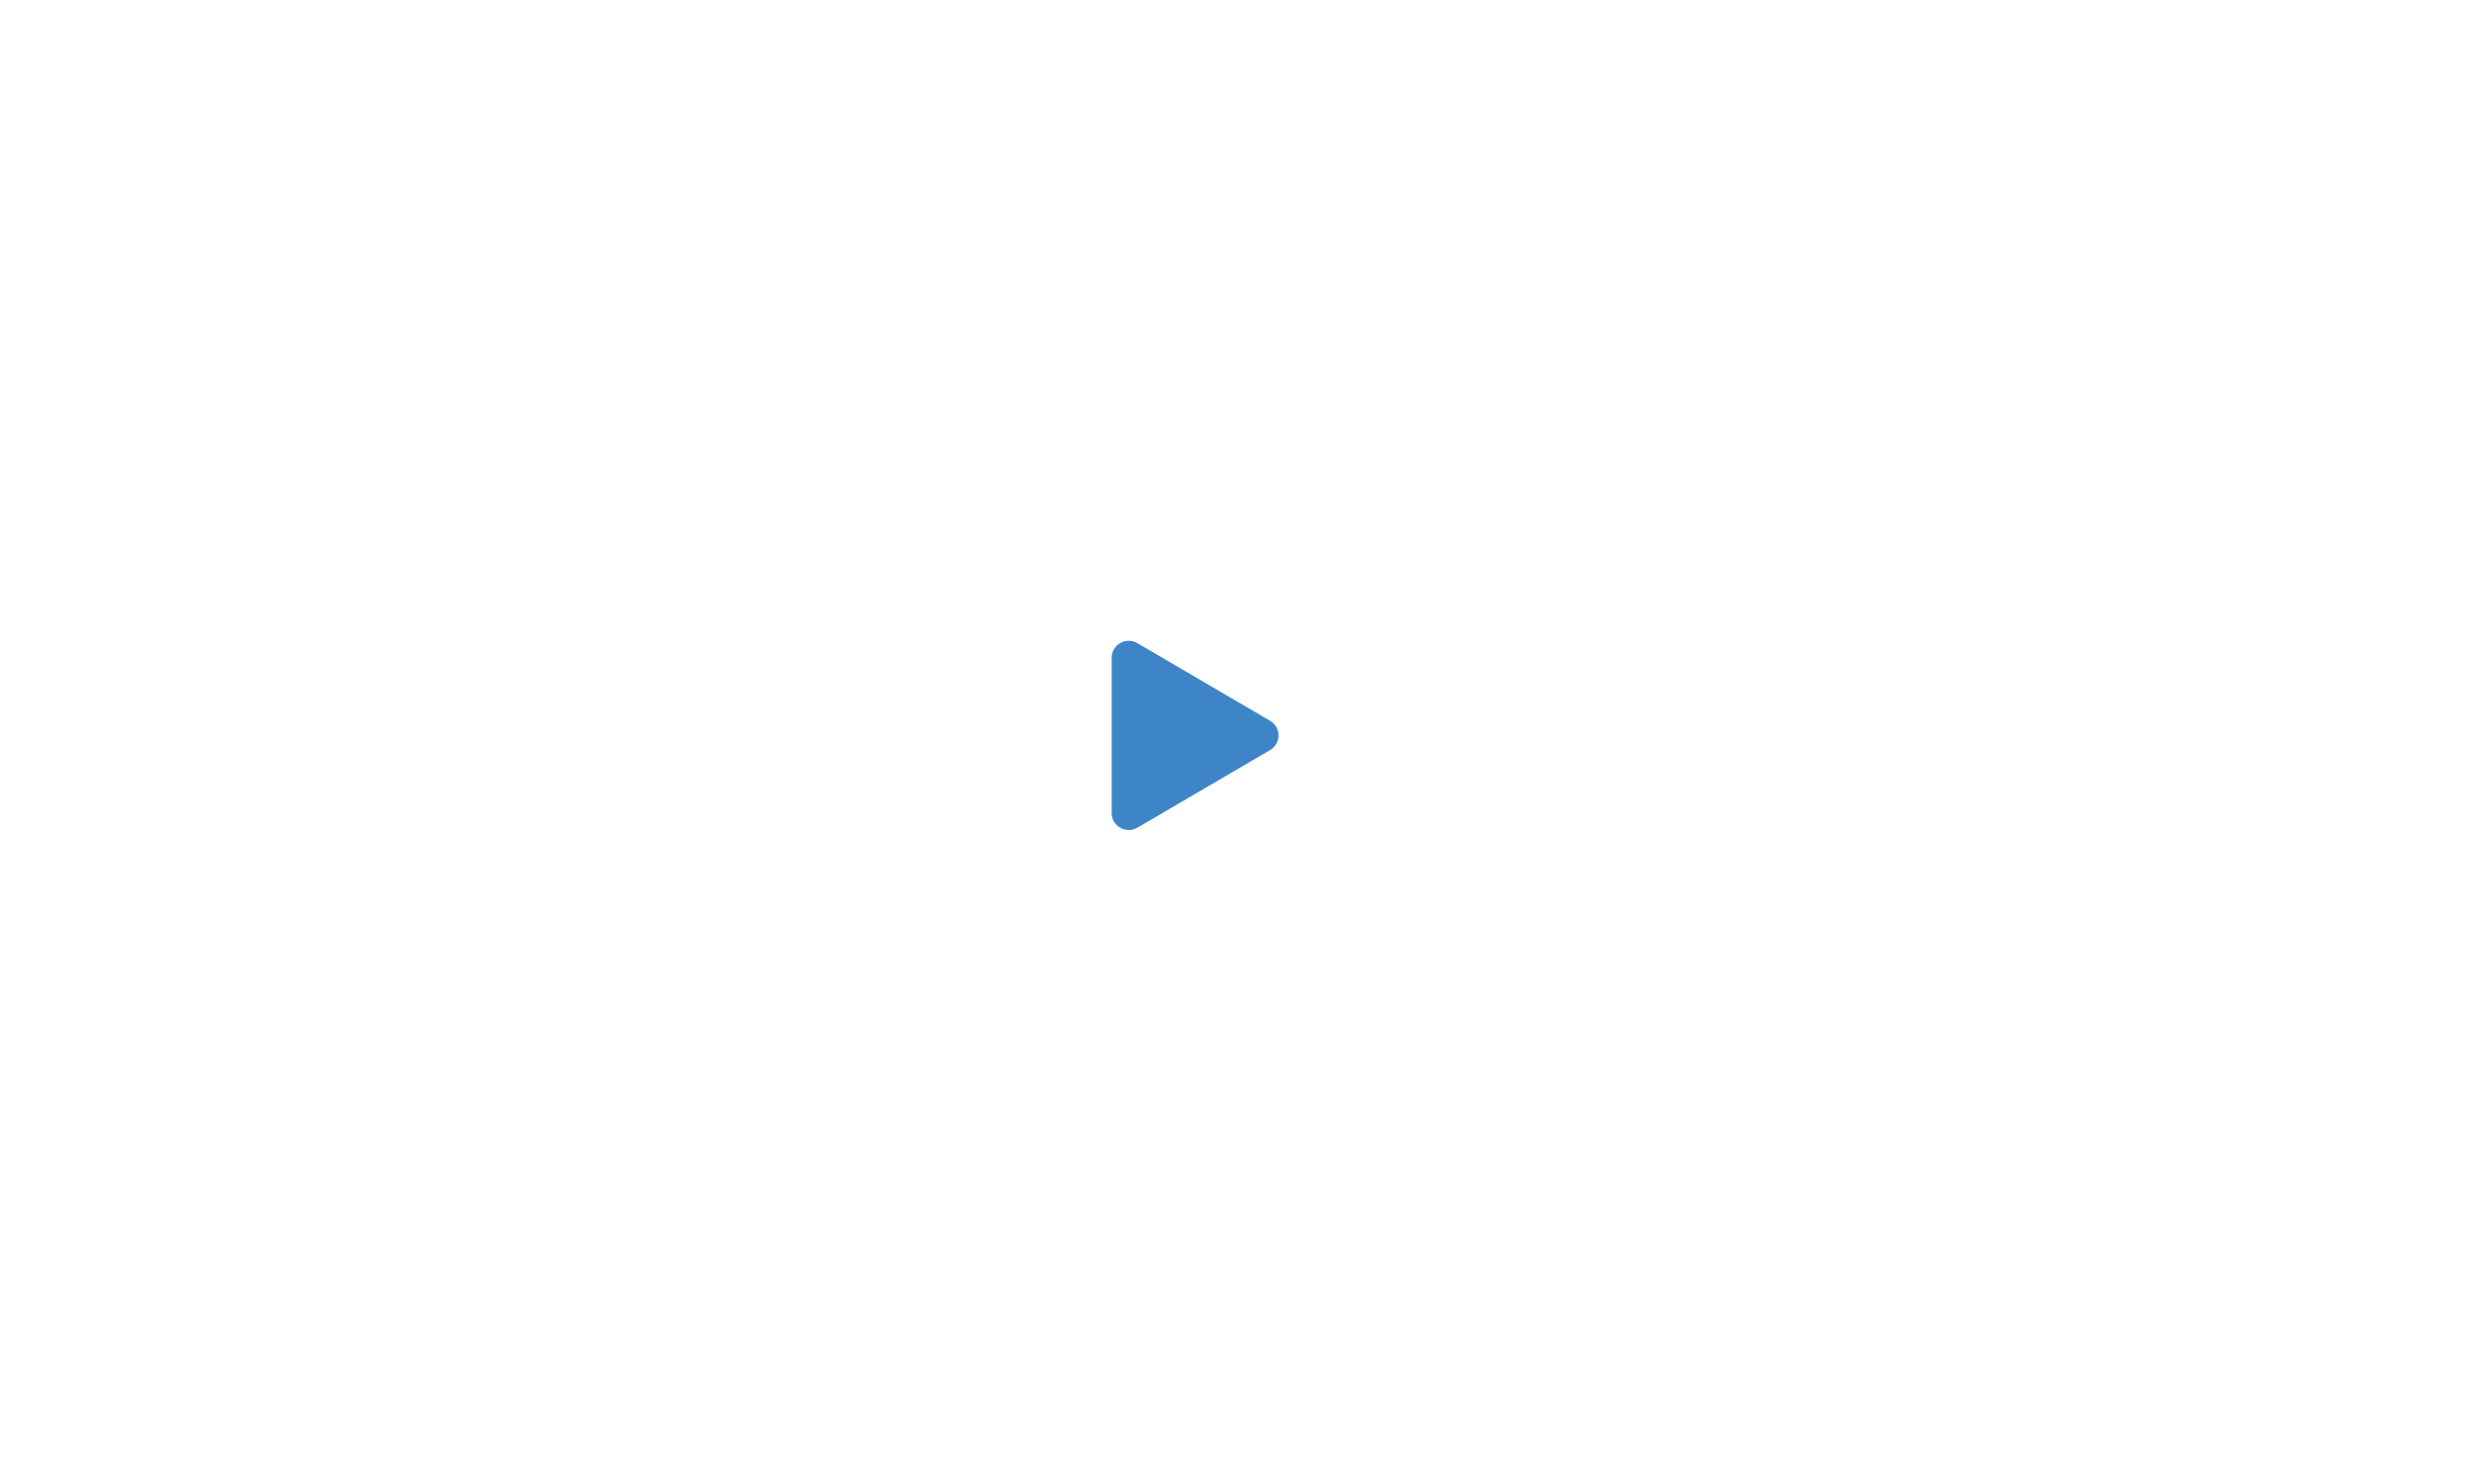
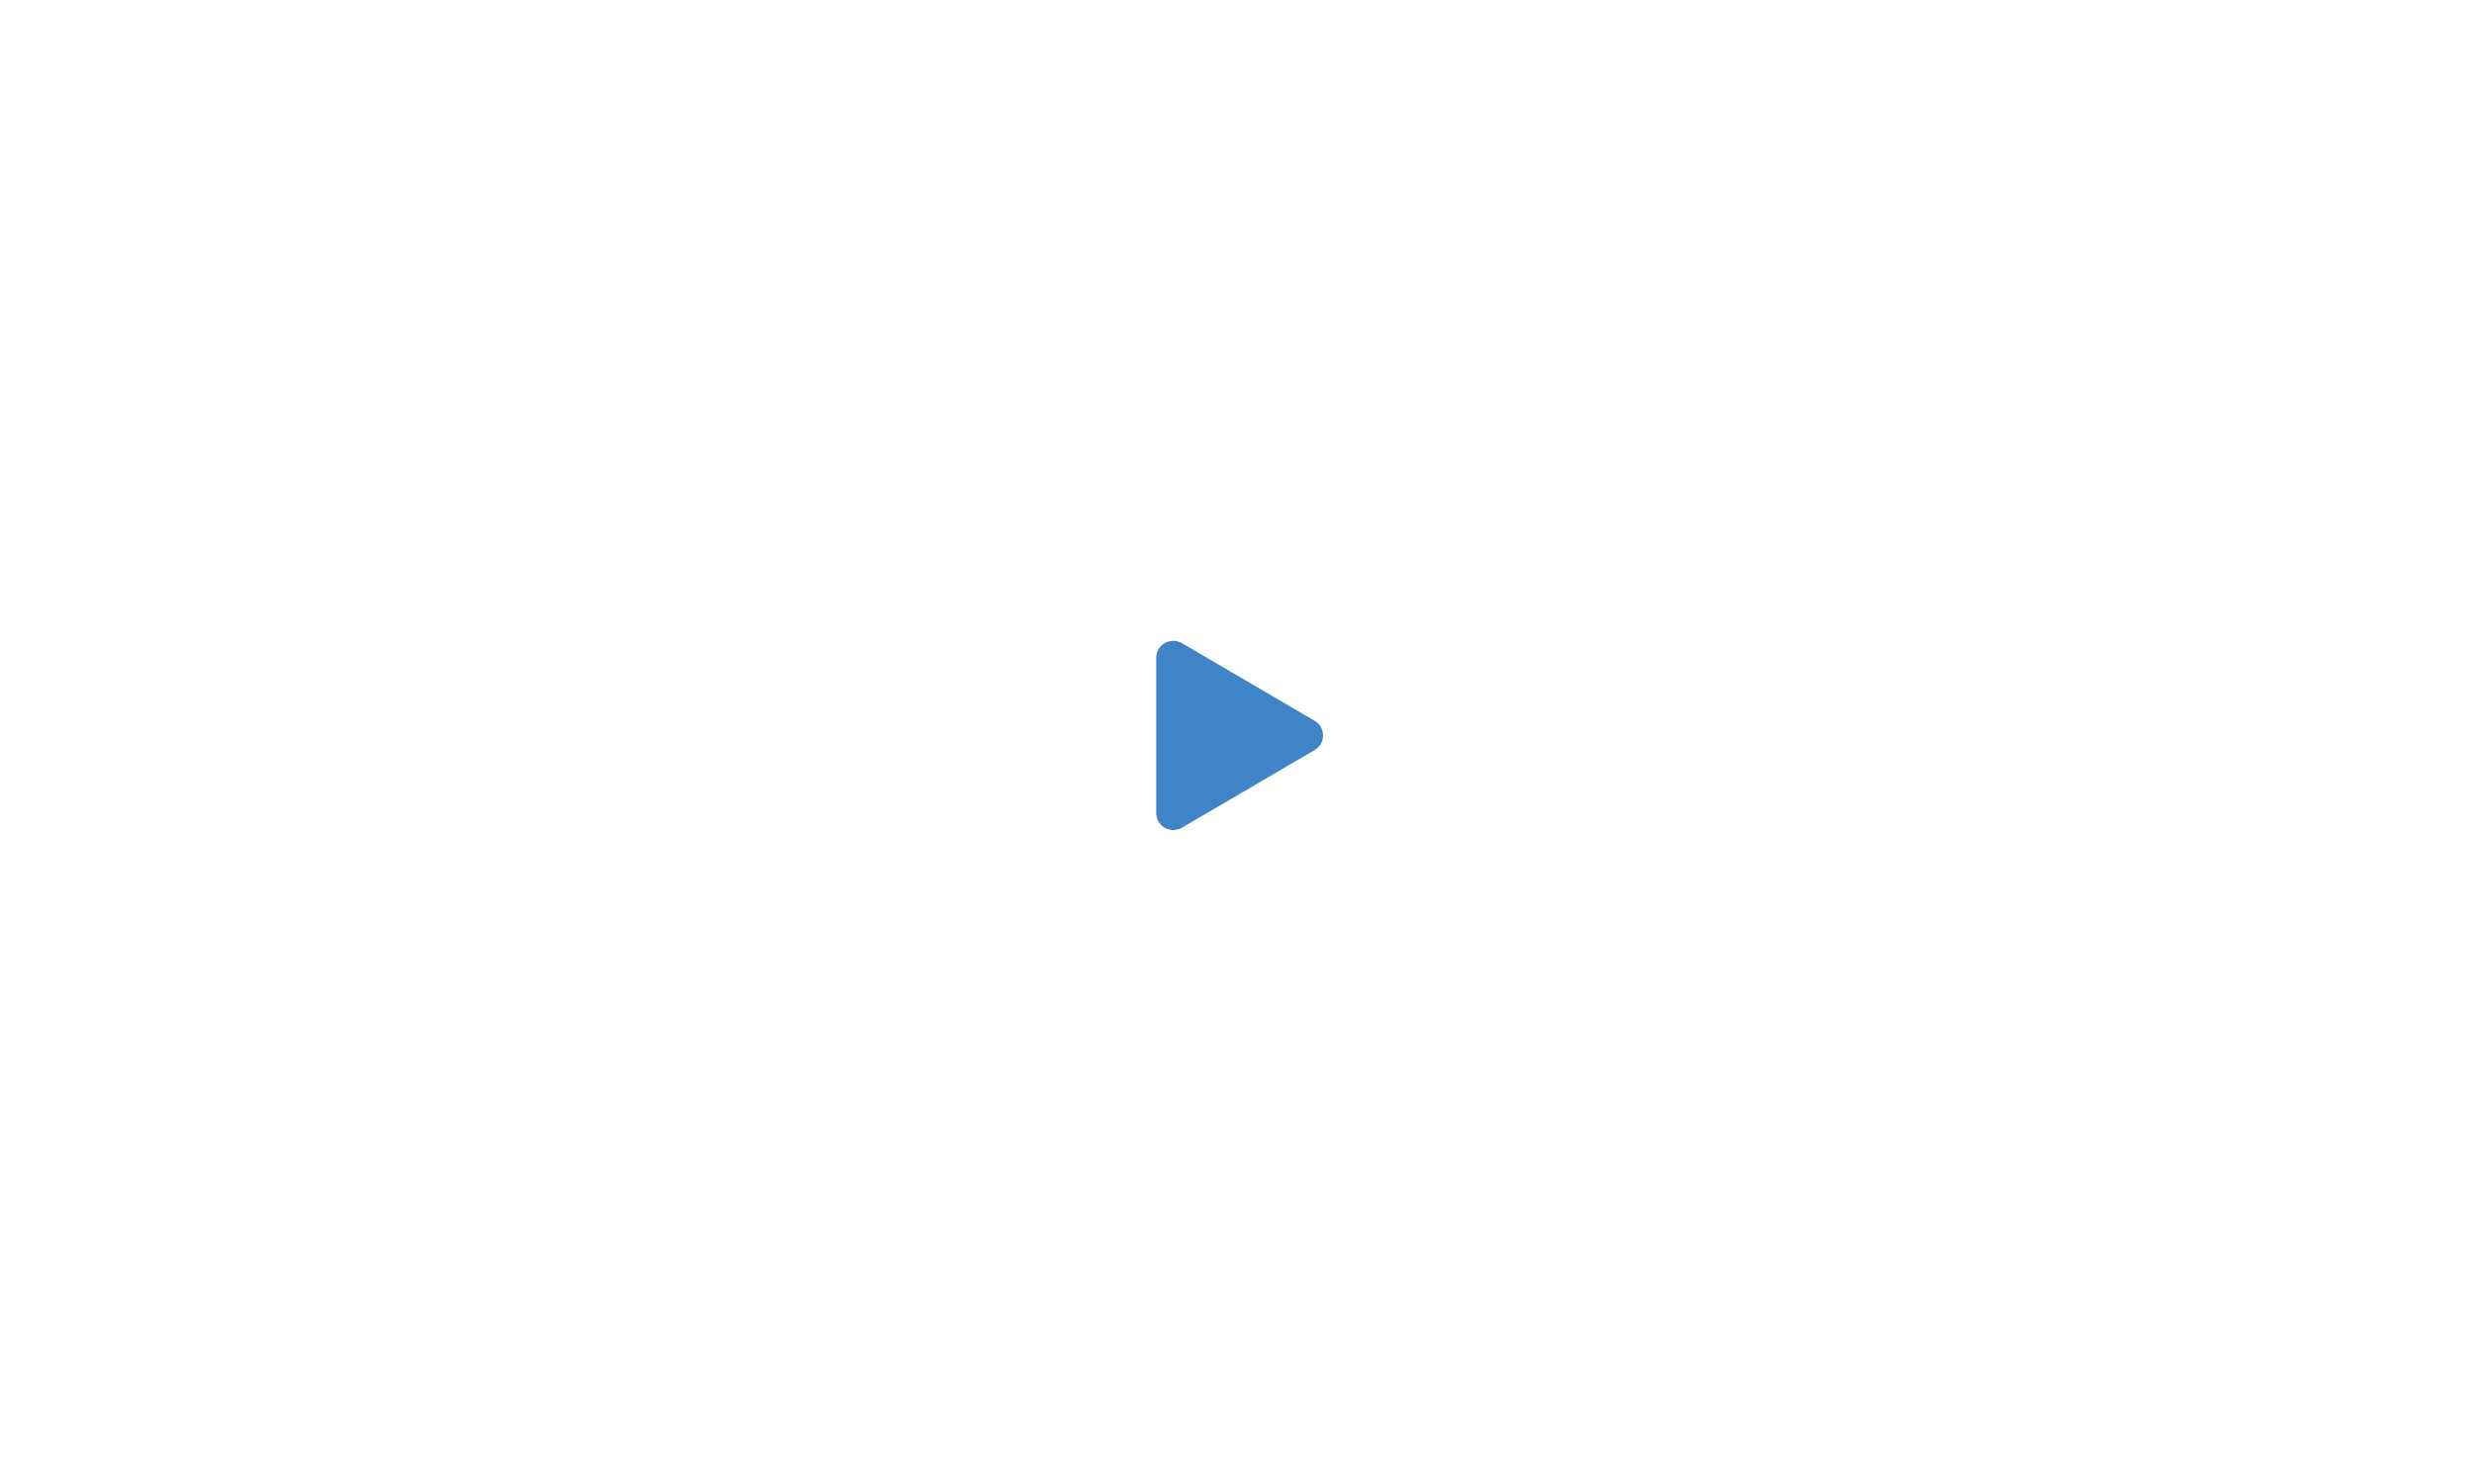
<svg xmlns="http://www.w3.org/2000/svg" height="600" width="1000" id="svg274" stroke-miterlimit="10" stroke-linecap="square" stroke="none" fill="none" viewBox="0 0 1000 600" version="1.1">
  <defs id="defs278" />
  <clipPath id="g1ef8a2cc4ca_0_288.0">
    <path id="path2" clip-rule="nonzero" d="M 0,0 H 960 V 720 H 0 Z" />
  </clipPath>
-   <path style="fill:#3d85c6;fill-opacity:1;stroke:none;stroke-width:8.465;stroke-opacity:1" d="m 513.374,303.263 -53.632,31.384 c -4.552,2.661 -10.393,-0.561 -10.393,-5.925 V 265.954 c 0,-5.355 5.833,-8.586 10.393,-5.916 l 53.632,31.384 a 6.76,6.818 0 0 1 0,11.841 z" id="path1105" />
+   <path style="fill:#3d85c6;fill-opacity:1;stroke:none;stroke-width:8.465;stroke-opacity:1" d="m 531.374,303.263 -53.632,31.384 c -4.552,2.661 -10.393,-0.561 -10.393,-5.925 V 265.954 c 0,-5.355 5.833,-8.586 10.393,-5.916 l 53.632,31.384 a 6.76,6.818 0 0 1 0,11.841 z" id="path1105" />
</svg>
